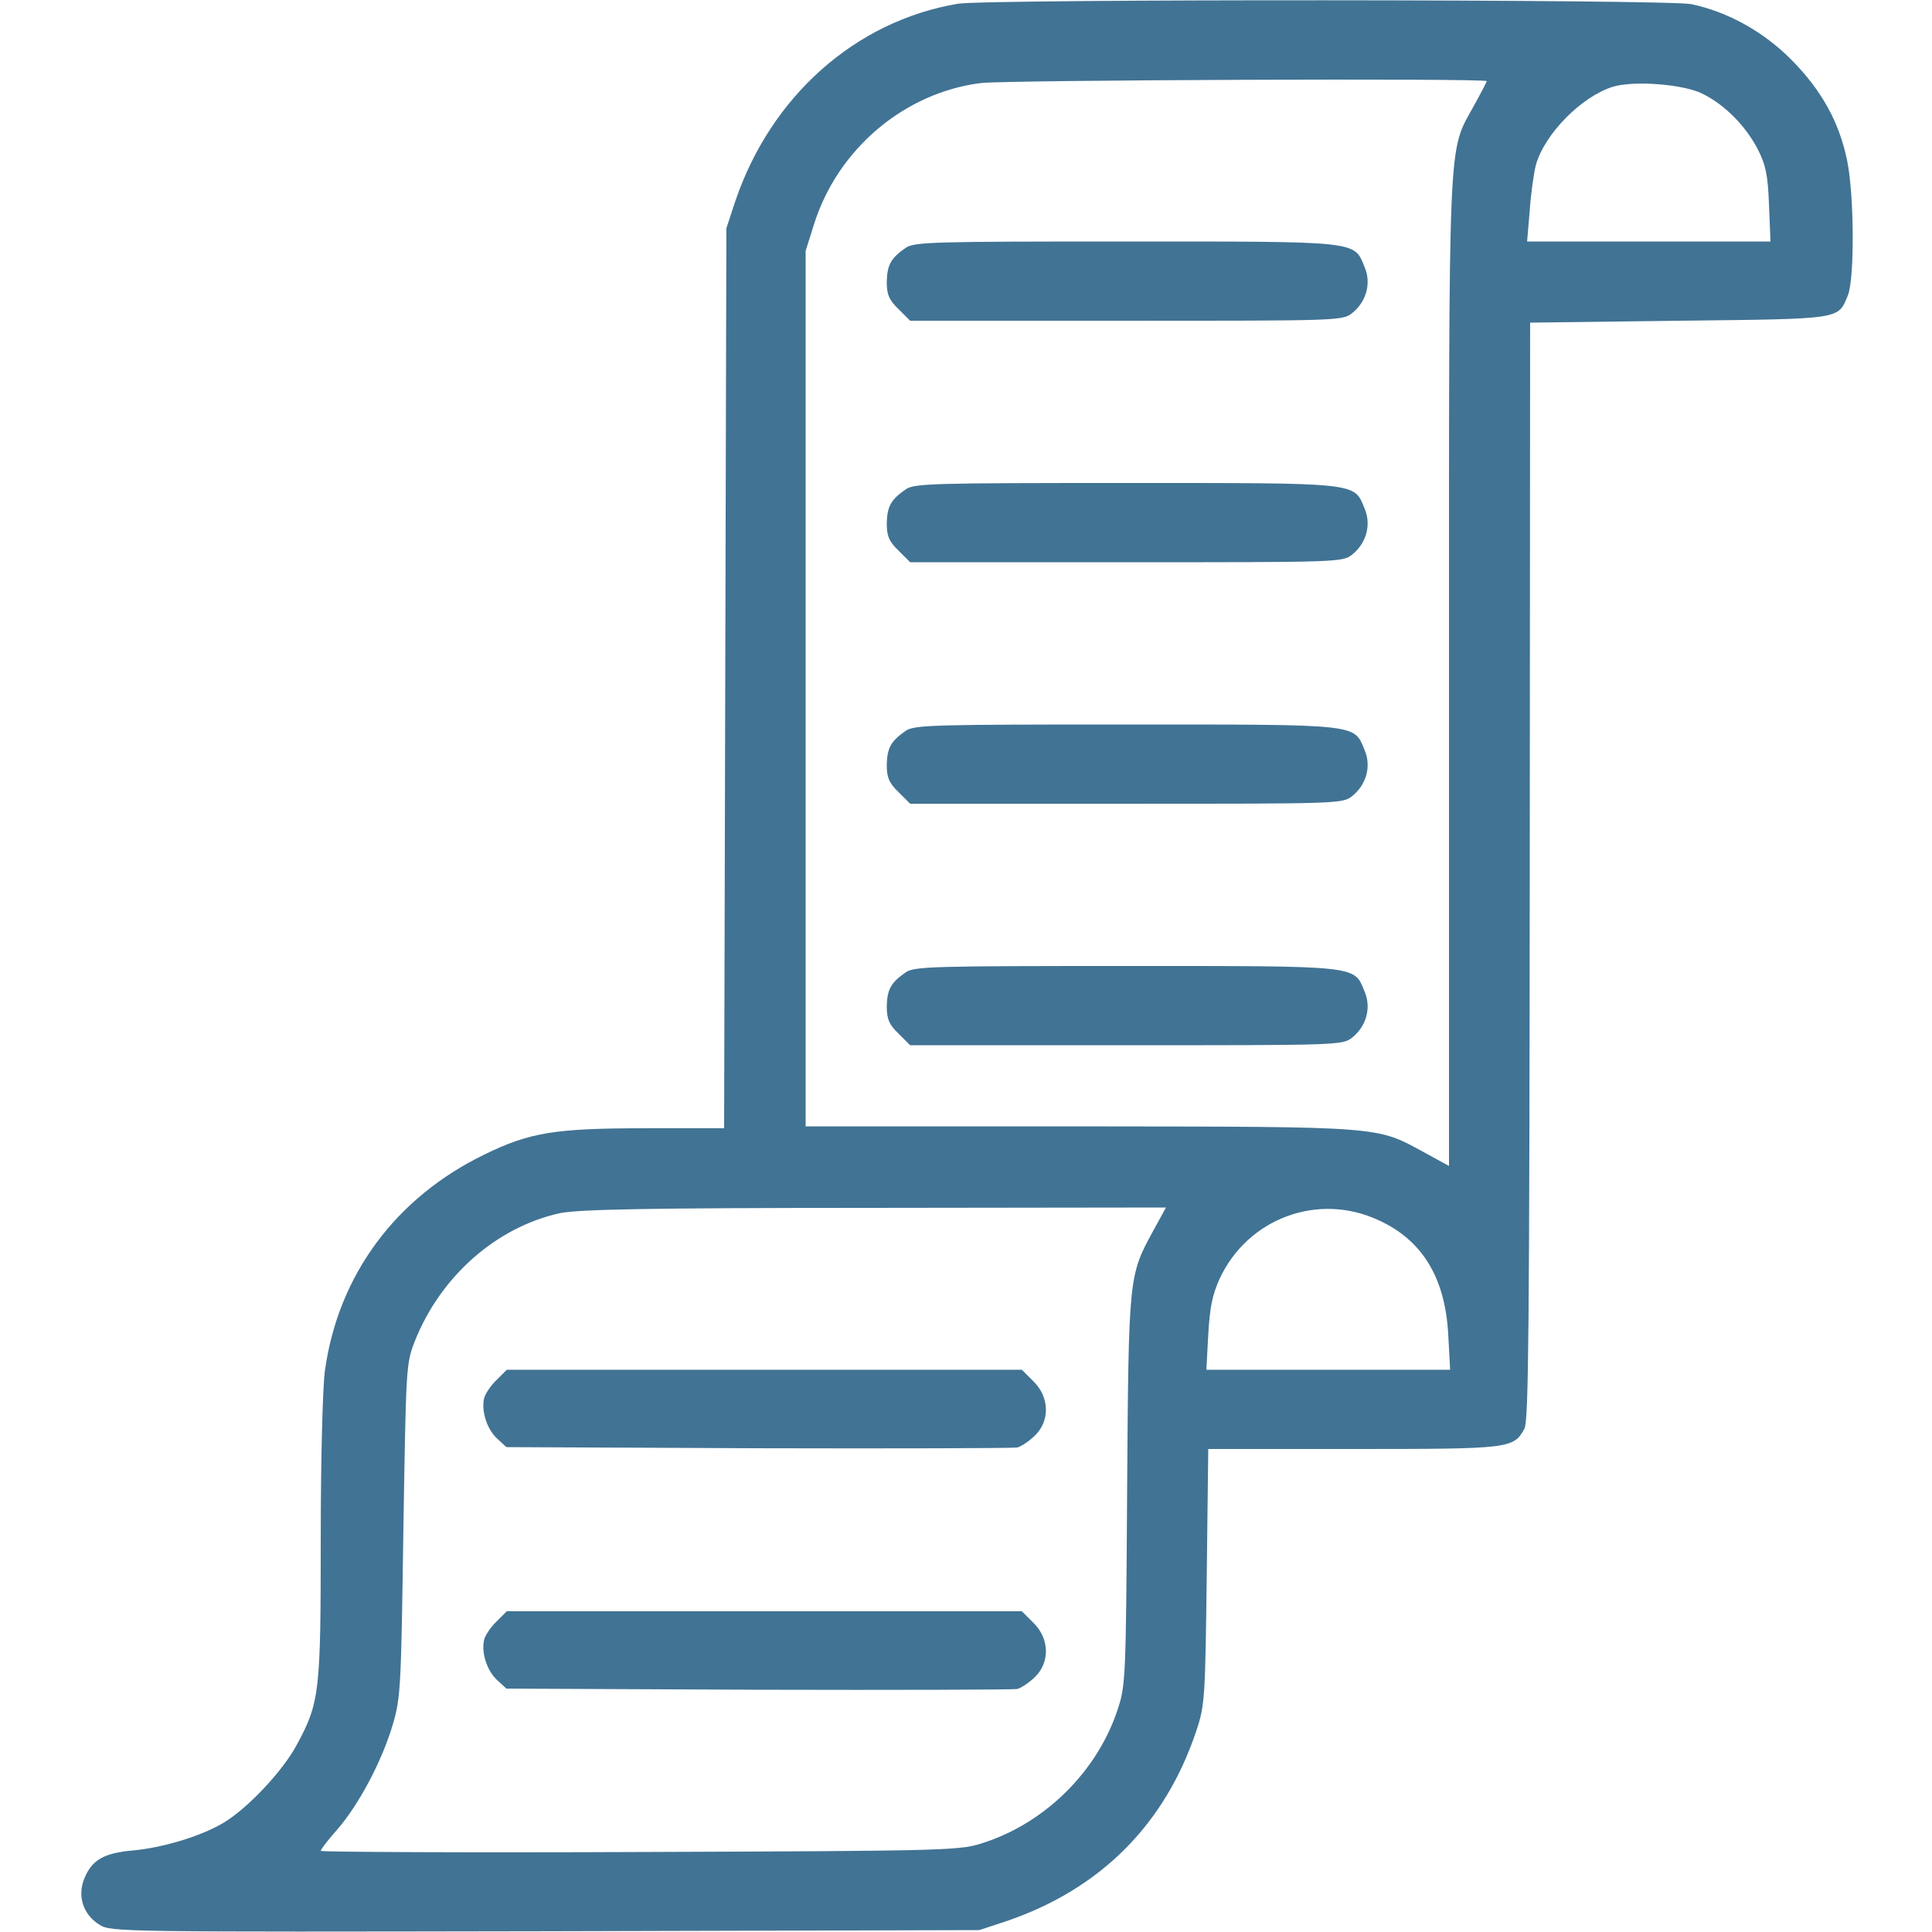
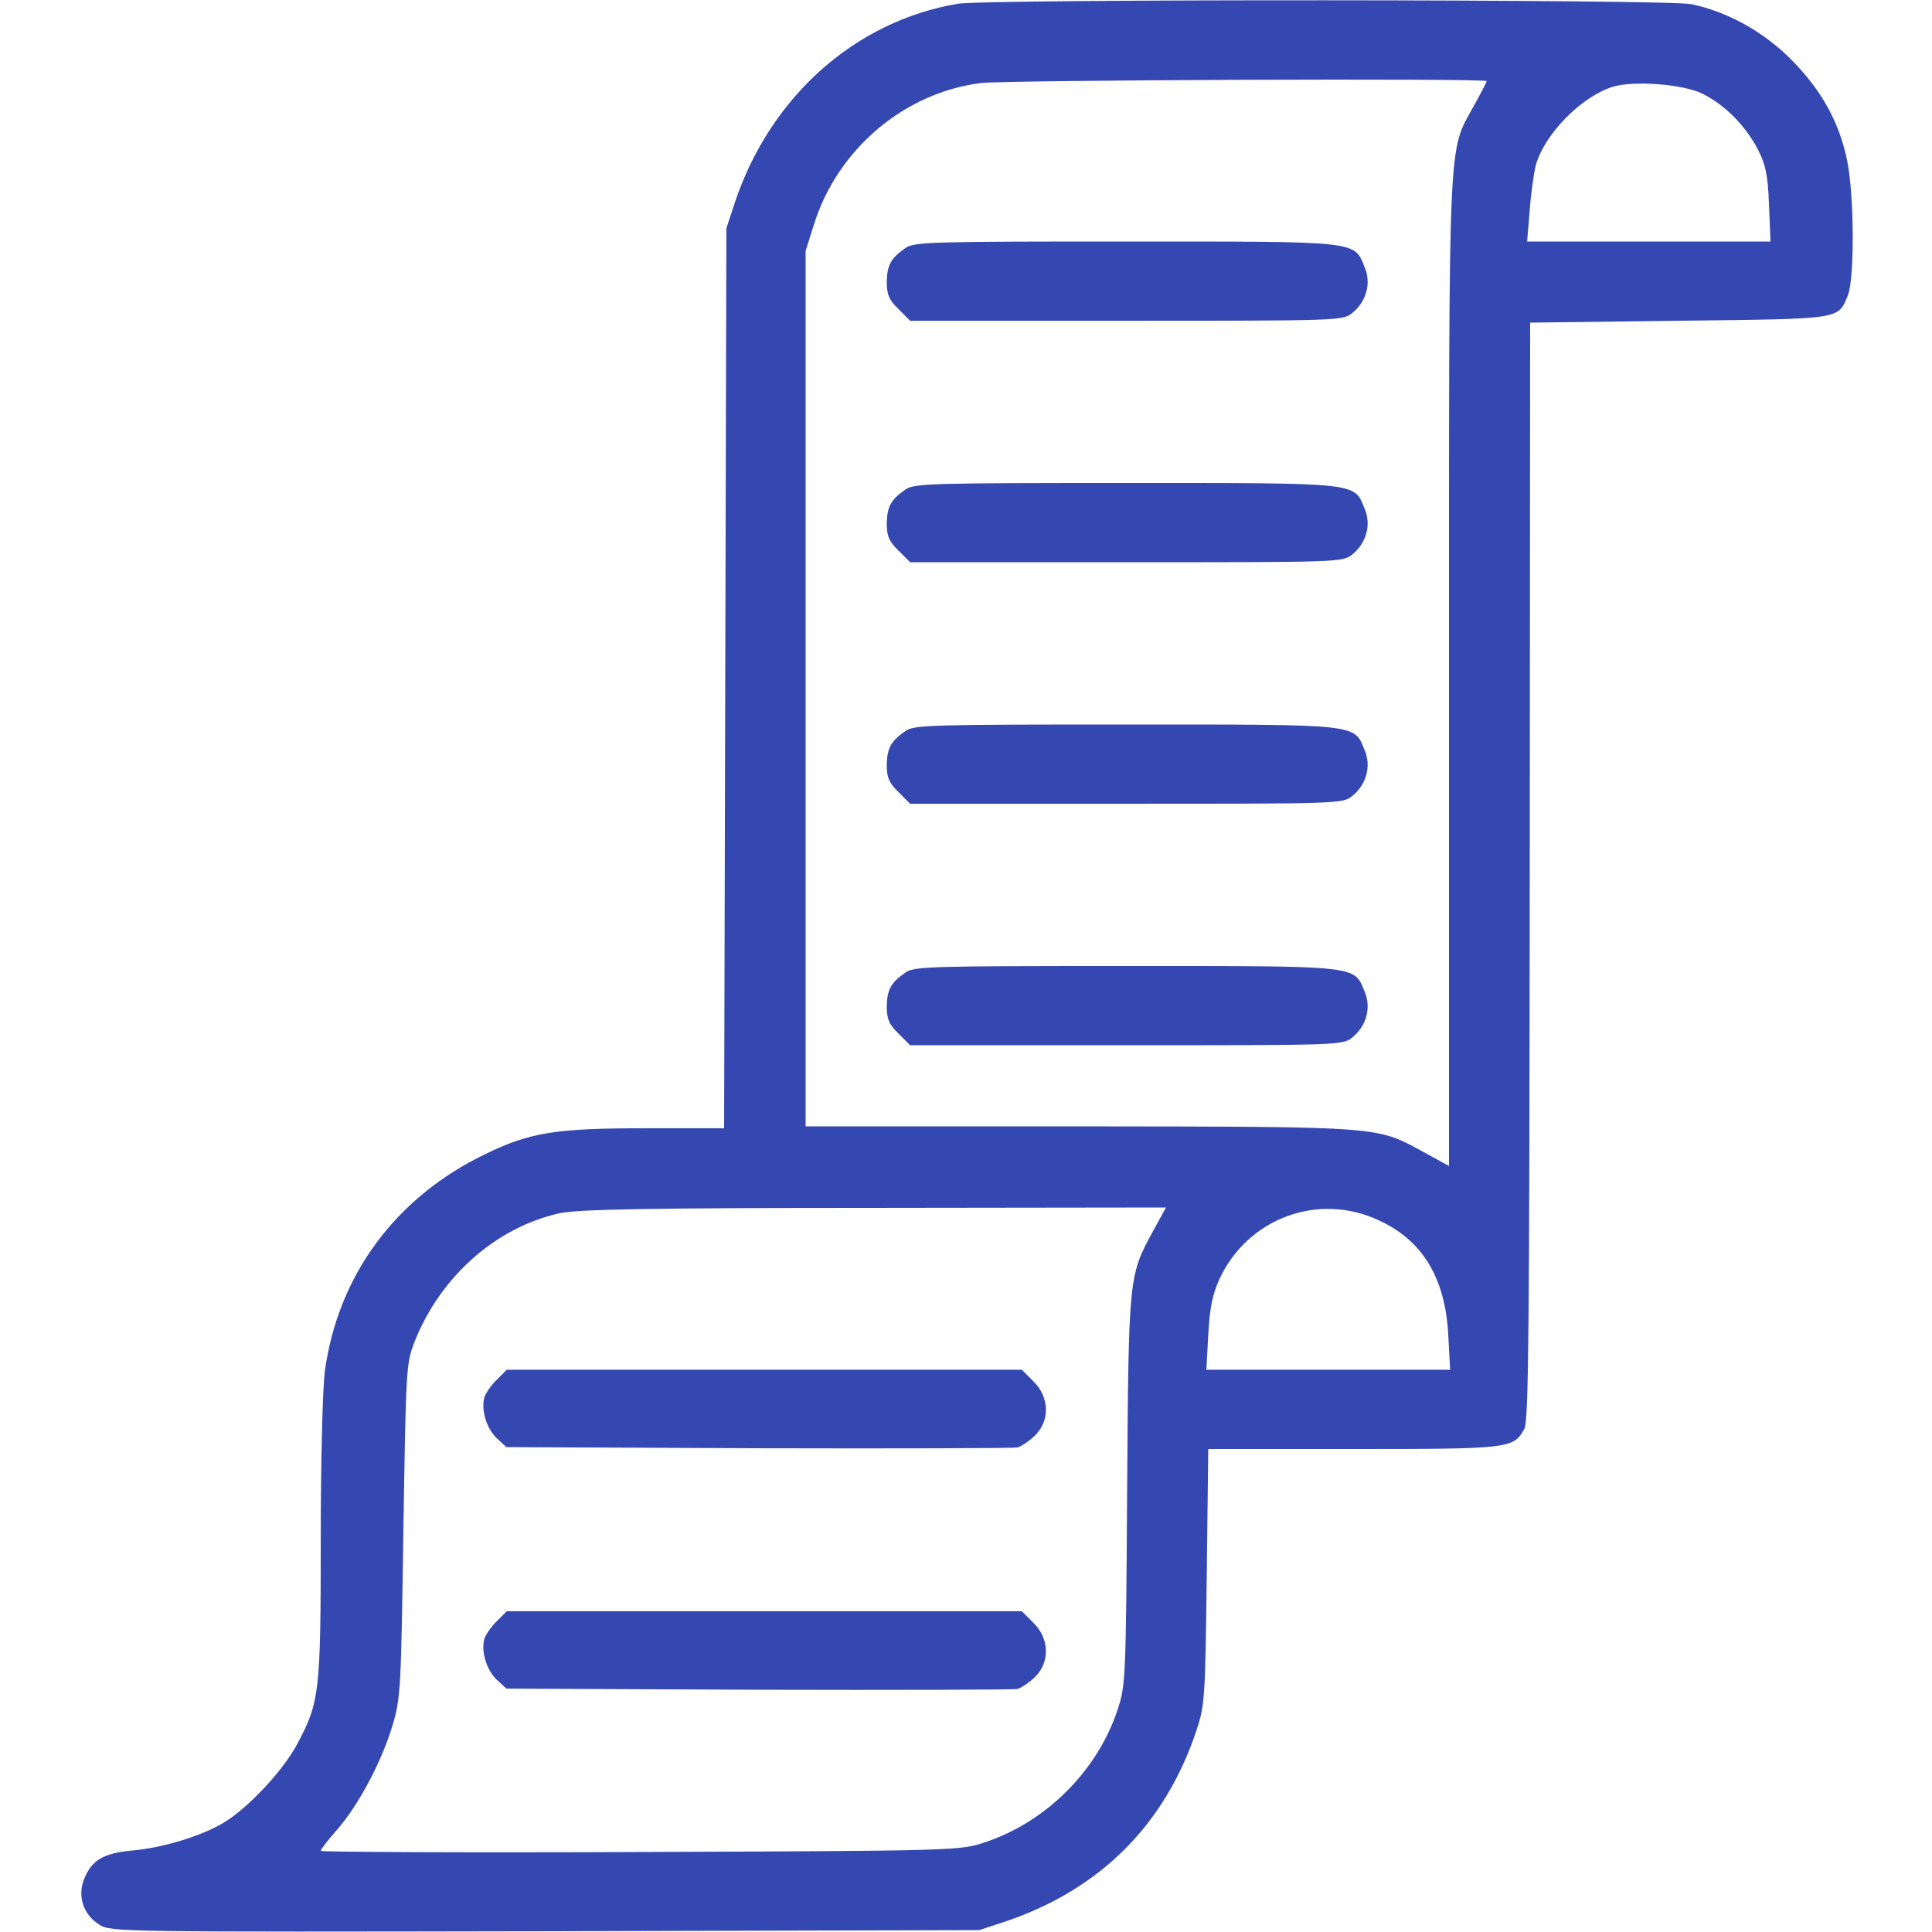
<svg xmlns="http://www.w3.org/2000/svg" width="512" height="512" viewBox="0 0 512 512" fill="none">
-   <path d="M253.8 1C226.6 5.6 204.2 25.6 194.8 53.5L192.5 60.5L192.2 179.7L191.9 299H171.2C147.1 299 140.4 300.1 128.5 305.9C104.9 317.3 89.6 337.9 86.1 363.3C85.5 367.8 85 387 85 407.9C85 448.4 84.7 451.2 78.7 462.3C75 469.3 65.5 479.4 59 483.2C53 486.7 43 489.7 35.1 490.4C27.5 491.1 24.4 492.9 22.4 497.7C20.4 502.4 22 507.4 26.4 510.1C29.4 512 32.3 512 144.5 511.8L259.5 511.5L266.5 509.2C291.6 500.7 308.8 483.5 317.1 458.5C319.3 451.9 319.4 449.7 319.8 417.7L320.2 384H358.6C400.3 384 401.1 383.9 404 378.6C405.1 376.4 405.3 352.4 405.4 230.8L405.5 85.5L445.1 85C488.5 84.5 487 84.7 489.7 78.3C491.5 73.9 491.4 51.6 489.5 42.5C487.4 32.3 482.7 23.9 474.8 15.9C467.4 8.4 457.8 3.1 448.2 1.1C442 -0.2 261.4 -0.3 253.8 1ZM394 21.5C394 21.7 392.4 24.8 390.5 28.2C383.7 40.6 384 33.5 384 178.2V309L377.8 305.6C364.5 298.4 367.8 298.6 286.5 298.5H213.5V182.5V66.5L215.7 59.5C222 39.4 239.8 24.5 260 22C266.9 21.2 394 20.7 394 21.5ZM451.1 24.8C457 27.7 462.5 33.2 465.8 39.5C467.9 43.6 468.5 46.2 468.8 54.2L469.2 64H437H404.7L405.4 55.7C405.7 51.2 406.5 45.8 407 43.8C409.3 35.5 419.1 25.6 427.4 23C433 21.3 446 22.3 451.1 24.8ZM305.6 326.2C299.1 338.1 299.1 338.2 298.7 395C298.4 444.6 298.3 446.7 296.2 453C290.9 469.2 277.3 482.8 261.1 488.2C254.5 490.4 254.4 490.5 169.8 490.8C123.1 491 85 490.8 85 490.5C85 490.1 87 487.5 89.5 484.7C95.1 478.2 101.2 466.8 104.1 457C106.2 449.9 106.3 447 106.9 405.5C107.6 362.4 107.6 361.4 109.9 355.5C116.7 338.3 131.5 325.2 148.4 321.5C153.2 320.5 171.6 320.1 231.7 320.1L309 320L305.6 326.2ZM365.4 323.4C377 328.7 383 338.7 383.8 353.7L384.3 363H352H319.7L320.2 353.7C320.6 346.5 321.3 343.1 323.2 338.9C330.7 322.8 349.4 315.9 365.4 323.4Z" fill="#417394" />
-   <path d="M240 65.7C236.1 68.4 235.1 70.2 235 74.7C235 78 235.6 79.5 238.1 81.9L241.2 85H298.4C354.4 85 355.8 85 358.3 83C362.1 80 363.5 75 361.6 70.7C358.8 63.8 360.4 64 298.3 64C247.3 64 242.2 64.1 240 65.7Z" fill="#417394" />
-   <path d="M240 129.7C236.1 132.4 235.1 134.2 235 138.7C235 142 235.6 143.5 238.1 145.9L241.2 149H298.4C354.4 149 355.8 149 358.3 147C362.1 144 363.5 139 361.6 134.7C358.8 127.8 360.4 128 298.3 128C247.3 128 242.2 128.1 240 129.7Z" fill="#417394" />
-   <path d="M240 193.7C236.1 196.4 235.1 198.2 235 202.7C235 206 235.6 207.5 238.1 209.9L241.2 213H298.4C354.4 213 355.8 213 358.3 211C362.1 208 363.5 203 361.6 198.7C358.8 191.8 360.4 192 298.3 192C247.3 192 242.2 192.1 240 193.7Z" fill="#417394" />
-   <path d="M240 257.7C236.1 260.4 235.1 262.2 235 266.7C235 270 235.6 271.5 238.1 273.9L241.2 277H298.4C354.4 277 355.8 277 358.3 275C362.1 272 363.5 267 361.6 262.7C358.8 255.8 360.4 256 298.3 256C247.3 256 242.2 256.1 240 257.7Z" fill="#417394" />
-   <path d="M131.7 365.6C130.2 367 128.8 369.1 128.4 370.2C127.4 373.5 128.9 378.5 131.6 381.1L134.2 383.5L200.8 383.8C237.5 383.9 268.4 383.8 269.6 383.6C270.7 383.3 272.9 381.8 274.3 380.4C278.3 376.5 278.1 370.2 273.9 366.1L270.8 363H202.6H134.3L131.7 365.6Z" fill="#417394" />
-   <path d="M131.7 429.6C130.2 431 128.8 433.1 128.4 434.2C127.4 437.5 128.9 442.5 131.6 445.1L134.2 447.5L200.8 447.8C237.5 447.9 268.4 447.8 269.6 447.6C270.7 447.3 272.9 445.8 274.3 444.4C278.3 440.5 278.1 434.2 273.9 430.1L270.8 427H202.6H134.3L131.7 429.6Z" fill="#417394" />
+   <path d="M253.8 1C226.6 5.6 204.2 25.6 194.8 53.5L192.5 60.5L192.2 179.7L191.9 299H171.2C147.1 299 140.4 300.1 128.5 305.9C104.9 317.3 89.6 337.9 86.1 363.3C85.5 367.8 85 387 85 407.9C85 448.4 84.7 451.2 78.7 462.3C75 469.3 65.5 479.4 59 483.2C53 486.7 43 489.7 35.1 490.4C27.5 491.1 24.4 492.9 22.4 497.7C20.4 502.4 22 507.4 26.4 510.1C29.4 512 32.3 512 144.5 511.8L259.5 511.5L266.5 509.2C291.6 500.7 308.8 483.5 317.1 458.5C319.3 451.9 319.4 449.7 319.8 417.7L320.2 384H358.6C400.3 384 401.1 383.9 404 378.6C405.1 376.4 405.3 352.4 405.4 230.8L405.5 85.5L445.1 85C488.5 84.5 487 84.7 489.7 78.3C491.5 73.9 491.4 51.6 489.5 42.5C487.4 32.3 482.7 23.9 474.8 15.9C467.4 8.4 457.8 3.1 448.2 1.1C442 -0.2 261.4 -0.3 253.8 1ZM394 21.5C394 21.7 392.4 24.8 390.5 28.2C383.7 40.6 384 33.5 384 178.2V309L377.8 305.6C364.5 298.4 367.8 298.6 286.5 298.5H213.5V182.5V66.5L215.7 59.5C222 39.4 239.8 24.5 260 22C266.9 21.2 394 20.7 394 21.5ZM451.1 24.8C457 27.7 462.5 33.2 465.8 39.5C467.9 43.6 468.5 46.2 468.8 54.2L469.2 64H437H404.7L405.4 55.7C405.7 51.2 406.5 45.8 407 43.8C409.3 35.5 419.1 25.6 427.4 23C433 21.3 446 22.3 451.1 24.8ZM305.6 326.2C299.1 338.1 299.1 338.2 298.7 395C298.4 444.6 298.3 446.7 296.2 453C290.9 469.2 277.3 482.8 261.1 488.2C254.5 490.4 254.4 490.5 169.8 490.8C123.1 491 85 490.8 85 490.5C85 490.1 87 487.5 89.5 484.7C95.1 478.2 101.2 466.8 104.1 457C106.2 449.9 106.3 447 106.9 405.5C107.6 362.4 107.6 361.4 109.9 355.5C116.7 338.3 131.5 325.2 148.4 321.5C153.2 320.5 171.6 320.1 231.7 320.1L309 320L305.6 326.2ZM365.4 323.4C377 328.7 383 338.7 383.8 353.7L384.3 363H352H319.7L320.2 353.7C320.6 346.5 321.3 343.1 323.2 338.9C330.7 322.8 349.4 315.9 365.4 323.4Z" fill="#3547B1" />
+   <path d="M240 65.7C236.1 68.4 235.1 70.2 235 74.7C235 78 235.6 79.5 238.1 81.9L241.2 85H298.4C354.4 85 355.8 85 358.3 83C362.1 80 363.5 75 361.6 70.7C358.8 63.8 360.4 64 298.3 64C247.3 64 242.2 64.1 240 65.7Z" fill="#3547B1" />
+   <path d="M240 129.7C236.1 132.4 235.1 134.2 235 138.7C235 142 235.6 143.5 238.1 145.9L241.2 149H298.4C354.4 149 355.8 149 358.3 147C362.1 144 363.5 139 361.6 134.7C358.8 127.8 360.4 128 298.3 128C247.3 128 242.2 128.1 240 129.7Z" fill="#3547B1" />
+   <path d="M240 193.7C236.1 196.4 235.1 198.2 235 202.7C235 206 235.6 207.5 238.1 209.9L241.2 213H298.4C354.4 213 355.8 213 358.3 211C362.1 208 363.5 203 361.6 198.7C358.8 191.8 360.4 192 298.3 192C247.3 192 242.2 192.1 240 193.7Z" fill="#3547B1" />
+   <path d="M240 257.7C236.1 260.4 235.1 262.2 235 266.7C235 270 235.6 271.5 238.1 273.9L241.2 277H298.4C354.4 277 355.8 277 358.3 275C362.1 272 363.5 267 361.6 262.7C358.8 255.8 360.4 256 298.3 256C247.3 256 242.2 256.1 240 257.7Z" fill="#3547B1" />
+   <path d="M131.7 365.6C130.2 367 128.8 369.1 128.4 370.2C127.4 373.5 128.9 378.5 131.6 381.1L134.2 383.5L200.8 383.8C237.5 383.9 268.4 383.8 269.6 383.6C270.7 383.3 272.9 381.8 274.3 380.4C278.3 376.5 278.1 370.2 273.9 366.1L270.8 363H202.6H134.3L131.7 365.6Z" fill="#3547B1" />
+   <path d="M131.7 429.6C130.2 431 128.8 433.1 128.4 434.2C127.4 437.5 128.9 442.5 131.6 445.1L134.2 447.5L200.8 447.8C237.5 447.9 268.4 447.8 269.6 447.6C270.7 447.3 272.9 445.8 274.3 444.4C278.3 440.5 278.1 434.2 273.9 430.1L270.8 427H202.6H134.3L131.7 429.6Z" fill="#3547B1" />
</svg>
